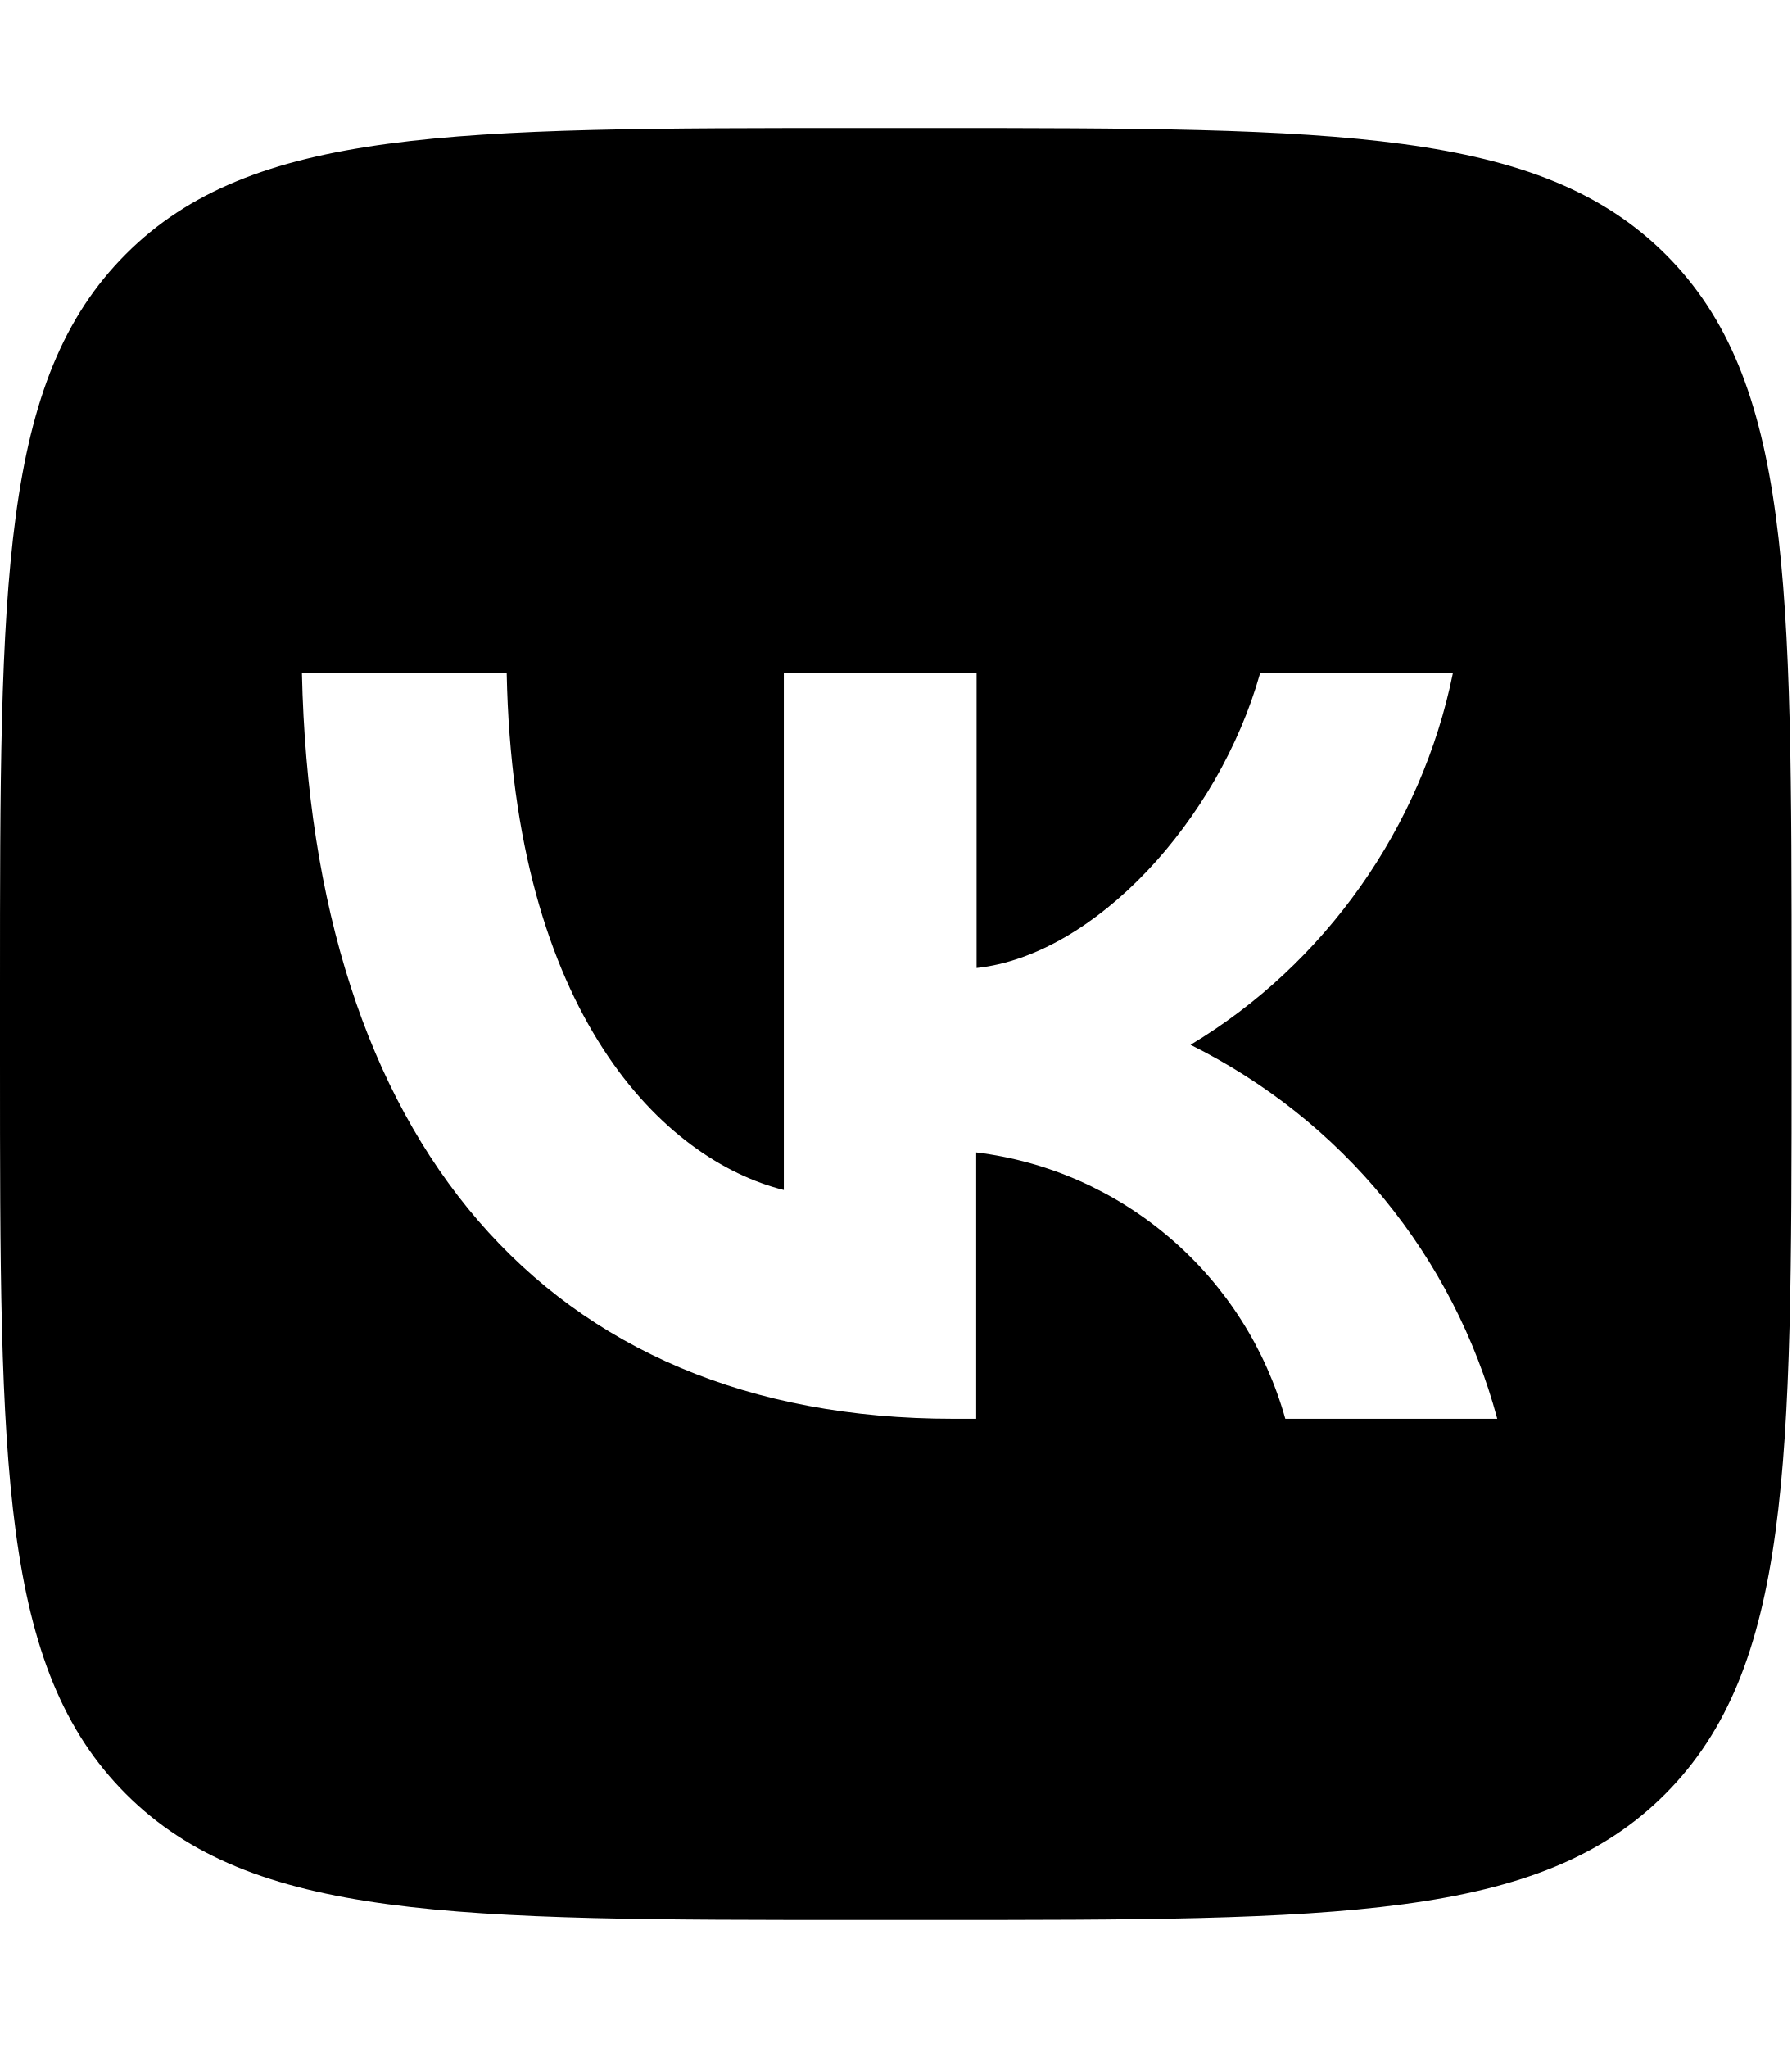
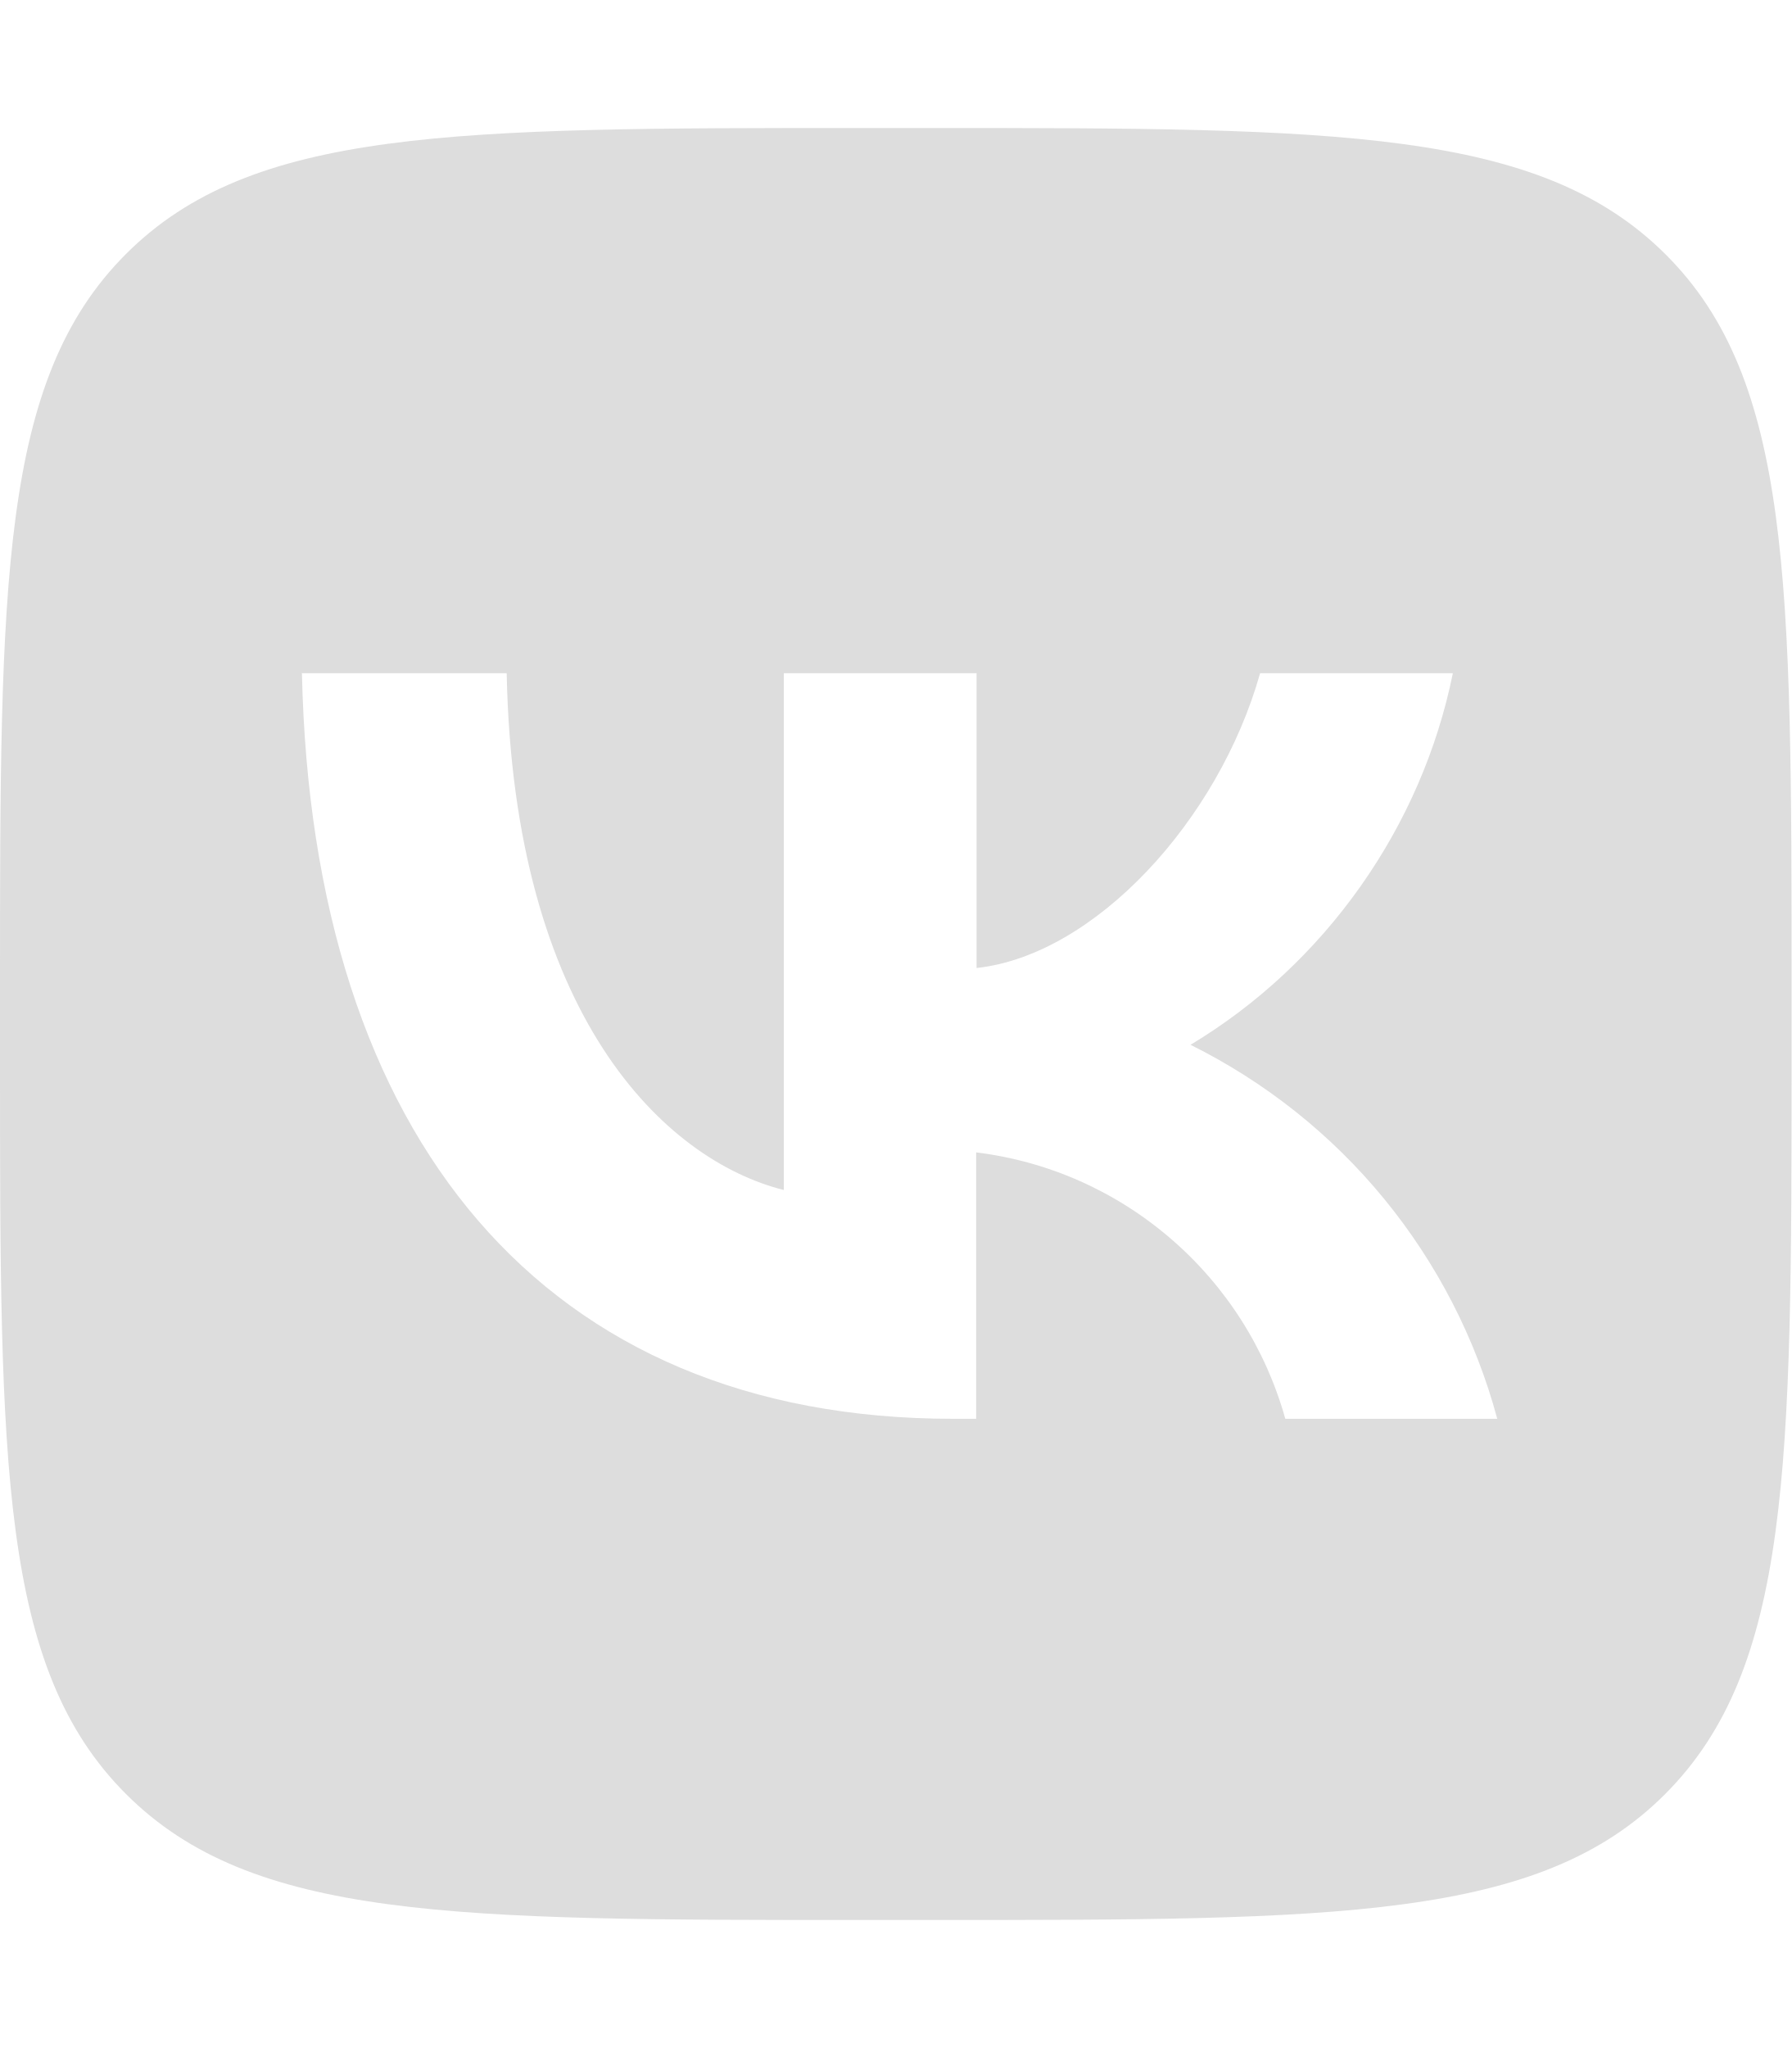
- <svg xmlns="http://www.w3.org/2000/svg" viewBox="0 0 448 512">
-   <path fill="currentColor" d="M31.5 63.5C0 95 0 145.7 0 247L0 265C0 366.3 0 417 31.5 448.5S113.7 480 215 480l17.9 0c101.4 0 152.1 0 183.5-31.5S448 366.3 448 265l0-17.9c0-101.4 0-152.1-31.5-183.5S334.3 32 233 32L215 32C113.7 32 63 32 31.5 63.5zM75.6 168.3l51.1 0c1.7 85.5 39.4 121.7 69.3 129.2l0-129.2 48.2 0 0 73.7c29.5-3.2 60.5-36.8 70.9-73.7l48.2 0c-3.9 19.2-11.8 37.3-23.1 53.3s-25.7 29.5-42.5 39.6c18.7 9.3 35.2 22.4 48.4 38.5s22.9 34.9 28.3 55l-53 0c-4.9-17.5-14.8-33.1-28.6-45s-30.7-19.4-48.7-21.6l0 66.6-5.8 0c-102.1 0-160.3-70-162.8-186.5z" />
+ <svg xmlns="http://www.w3.org/2000/svg" version="1.1" id="Слой_1" x="0px" y="0px" viewBox="0 0 448 512" style="enable-background:new 0 0 448 512;" xml:space="preserve">
+   <style type="text/css">
+ 	.st0{fill:#DDDDDD;}
+ </style>
+   <path class="st0" d="M31.5,63.5C0,95,0,145.7,0,247v18c0,101.3,0,152,31.5,183.5S113.7,480,215,480h17.9c101.4,0,152.1,0,183.5-31.5  S448,366.3,448,265v-17.9c0-101.4,0-152.1-31.5-183.5S334.3,32,233,32h-18C113.7,32,63,32,31.5,63.5z M75.6,168.3h51.1  c1.7,85.5,39.4,121.7,69.3,129.2V168.3h48.2V242c29.5-3.2,60.5-36.8,70.9-73.7h48.2c-3.9,19.2-11.8,37.3-23.1,53.3  s-25.7,29.5-42.5,39.6c18.7,9.3,35.2,22.4,48.4,38.5s22.9,34.9,28.3,55h-53c-4.9-17.5-14.8-33.1-28.6-45s-30.7-19.4-48.7-21.6v66.6  h-5.8c-102.1,0-160.3-70-162.8-186.5L75.6,168.3z" />
</svg>
